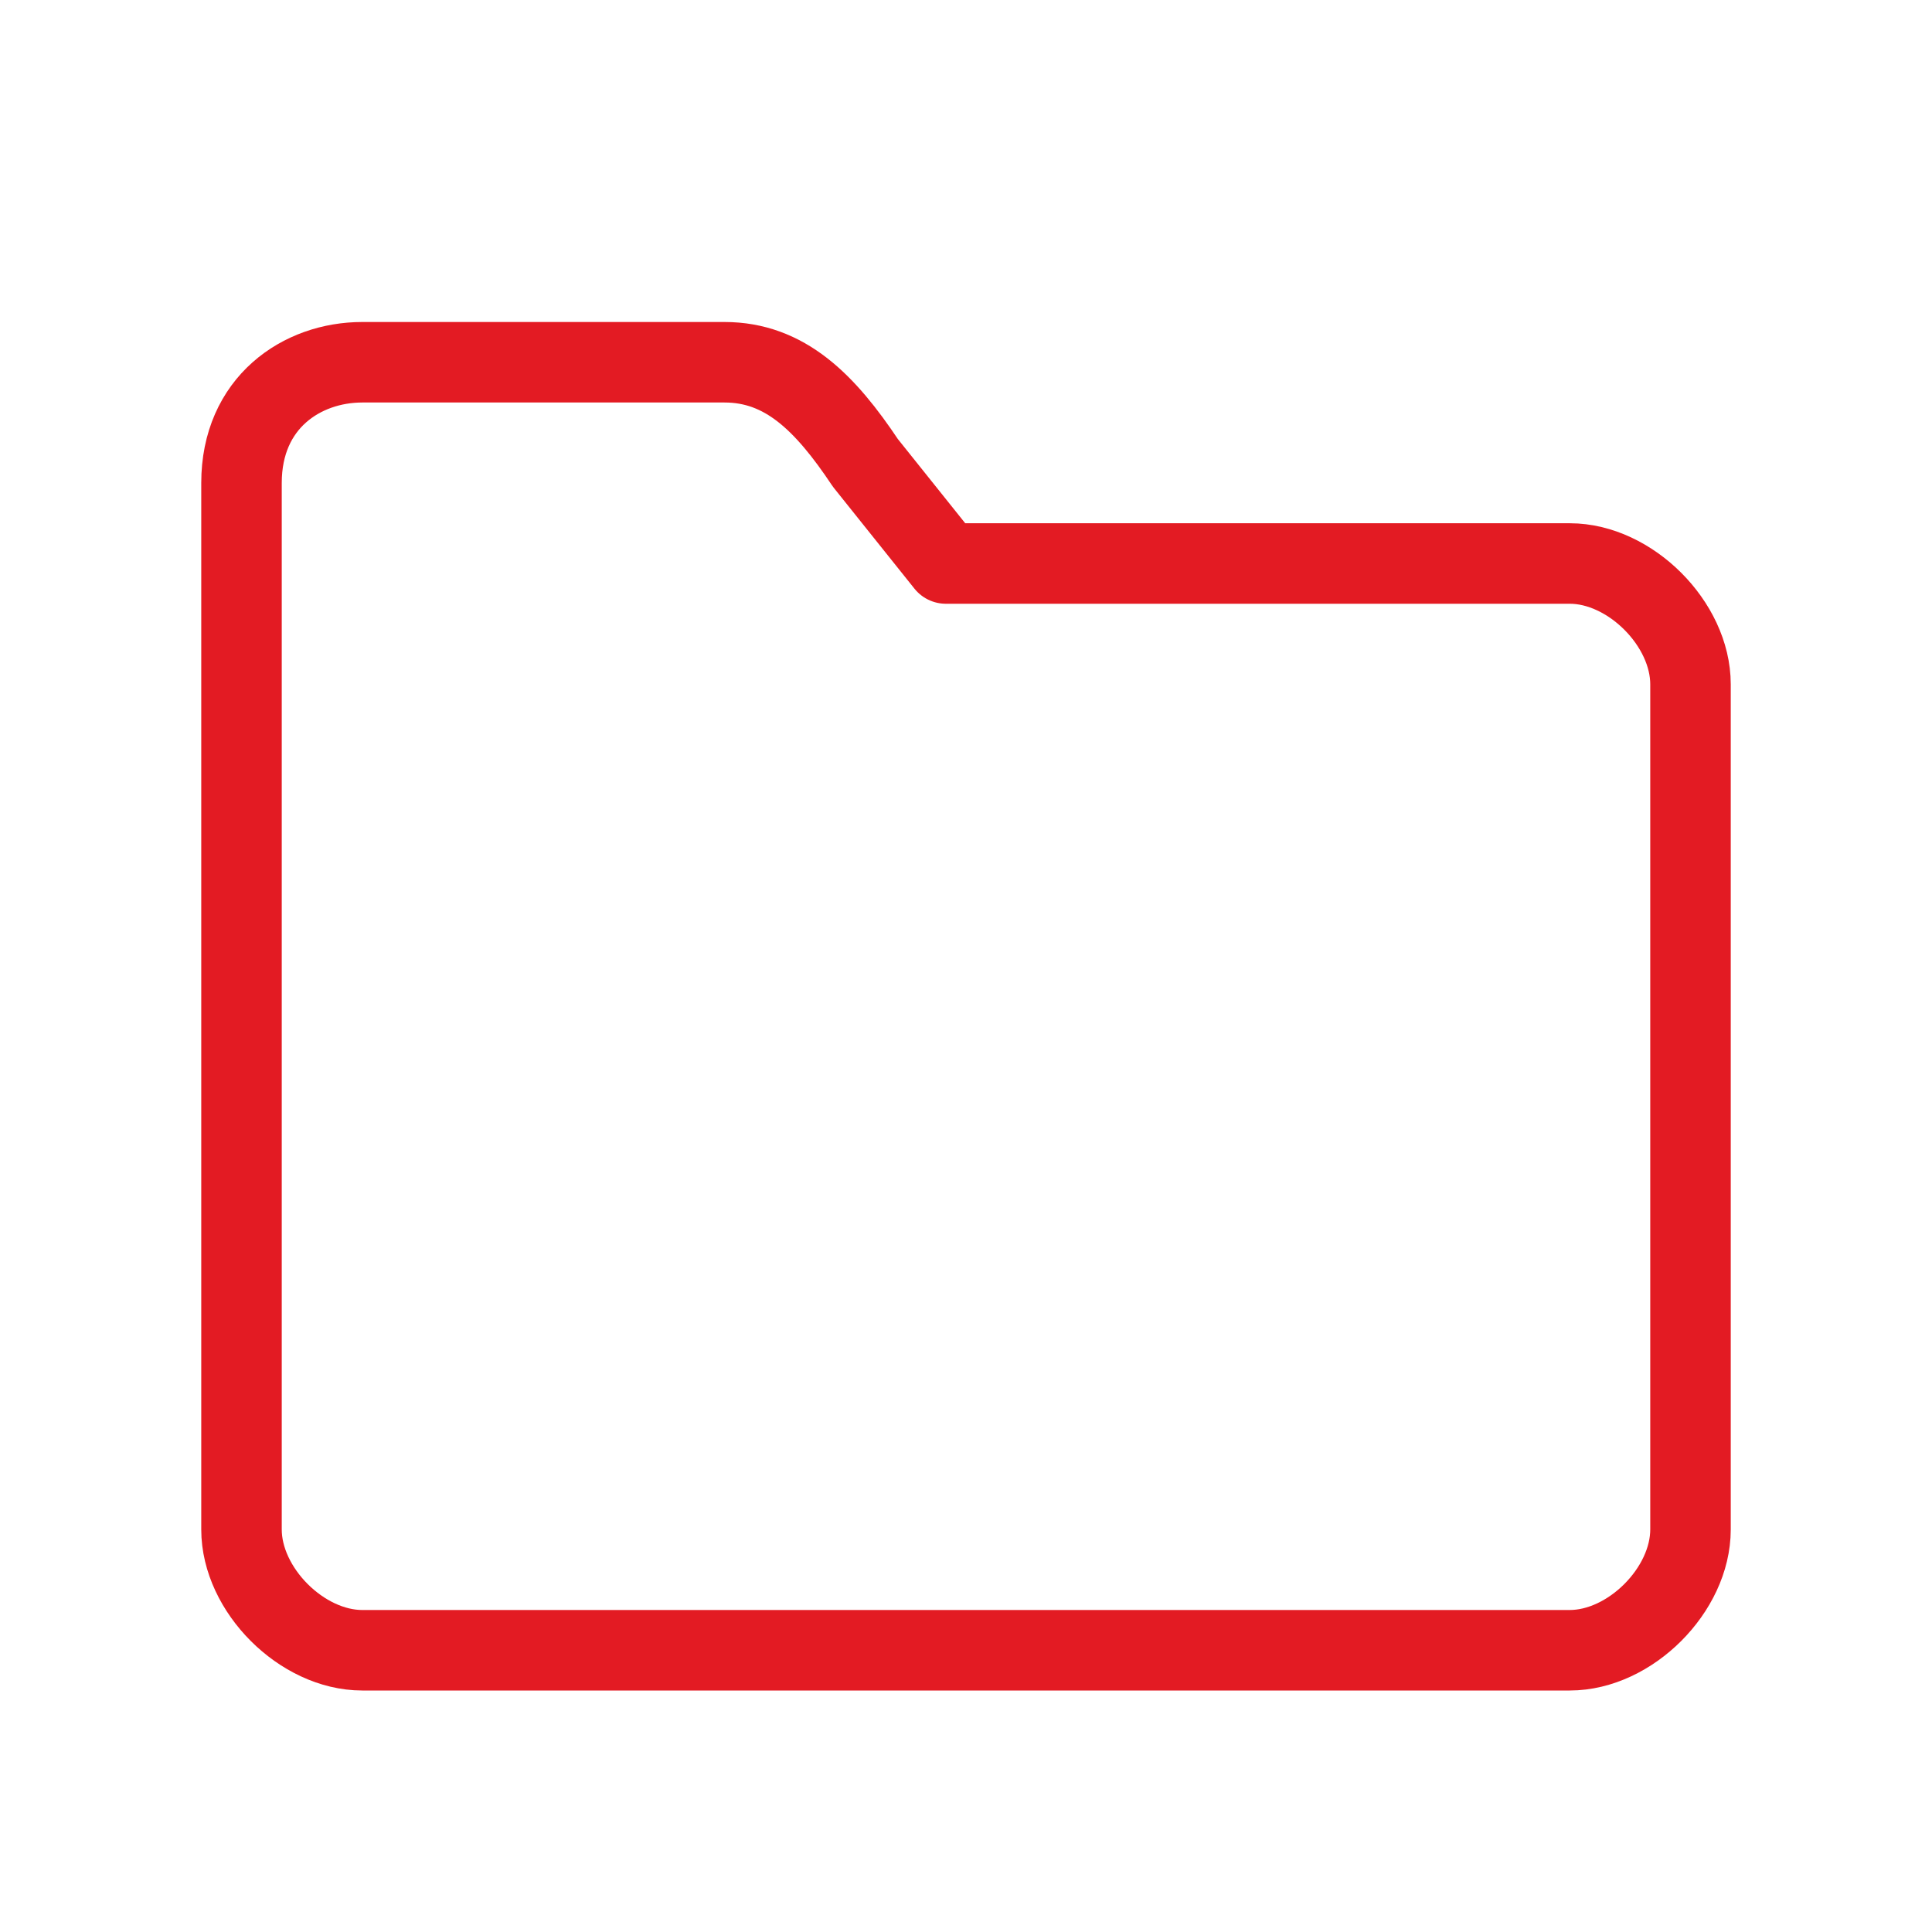
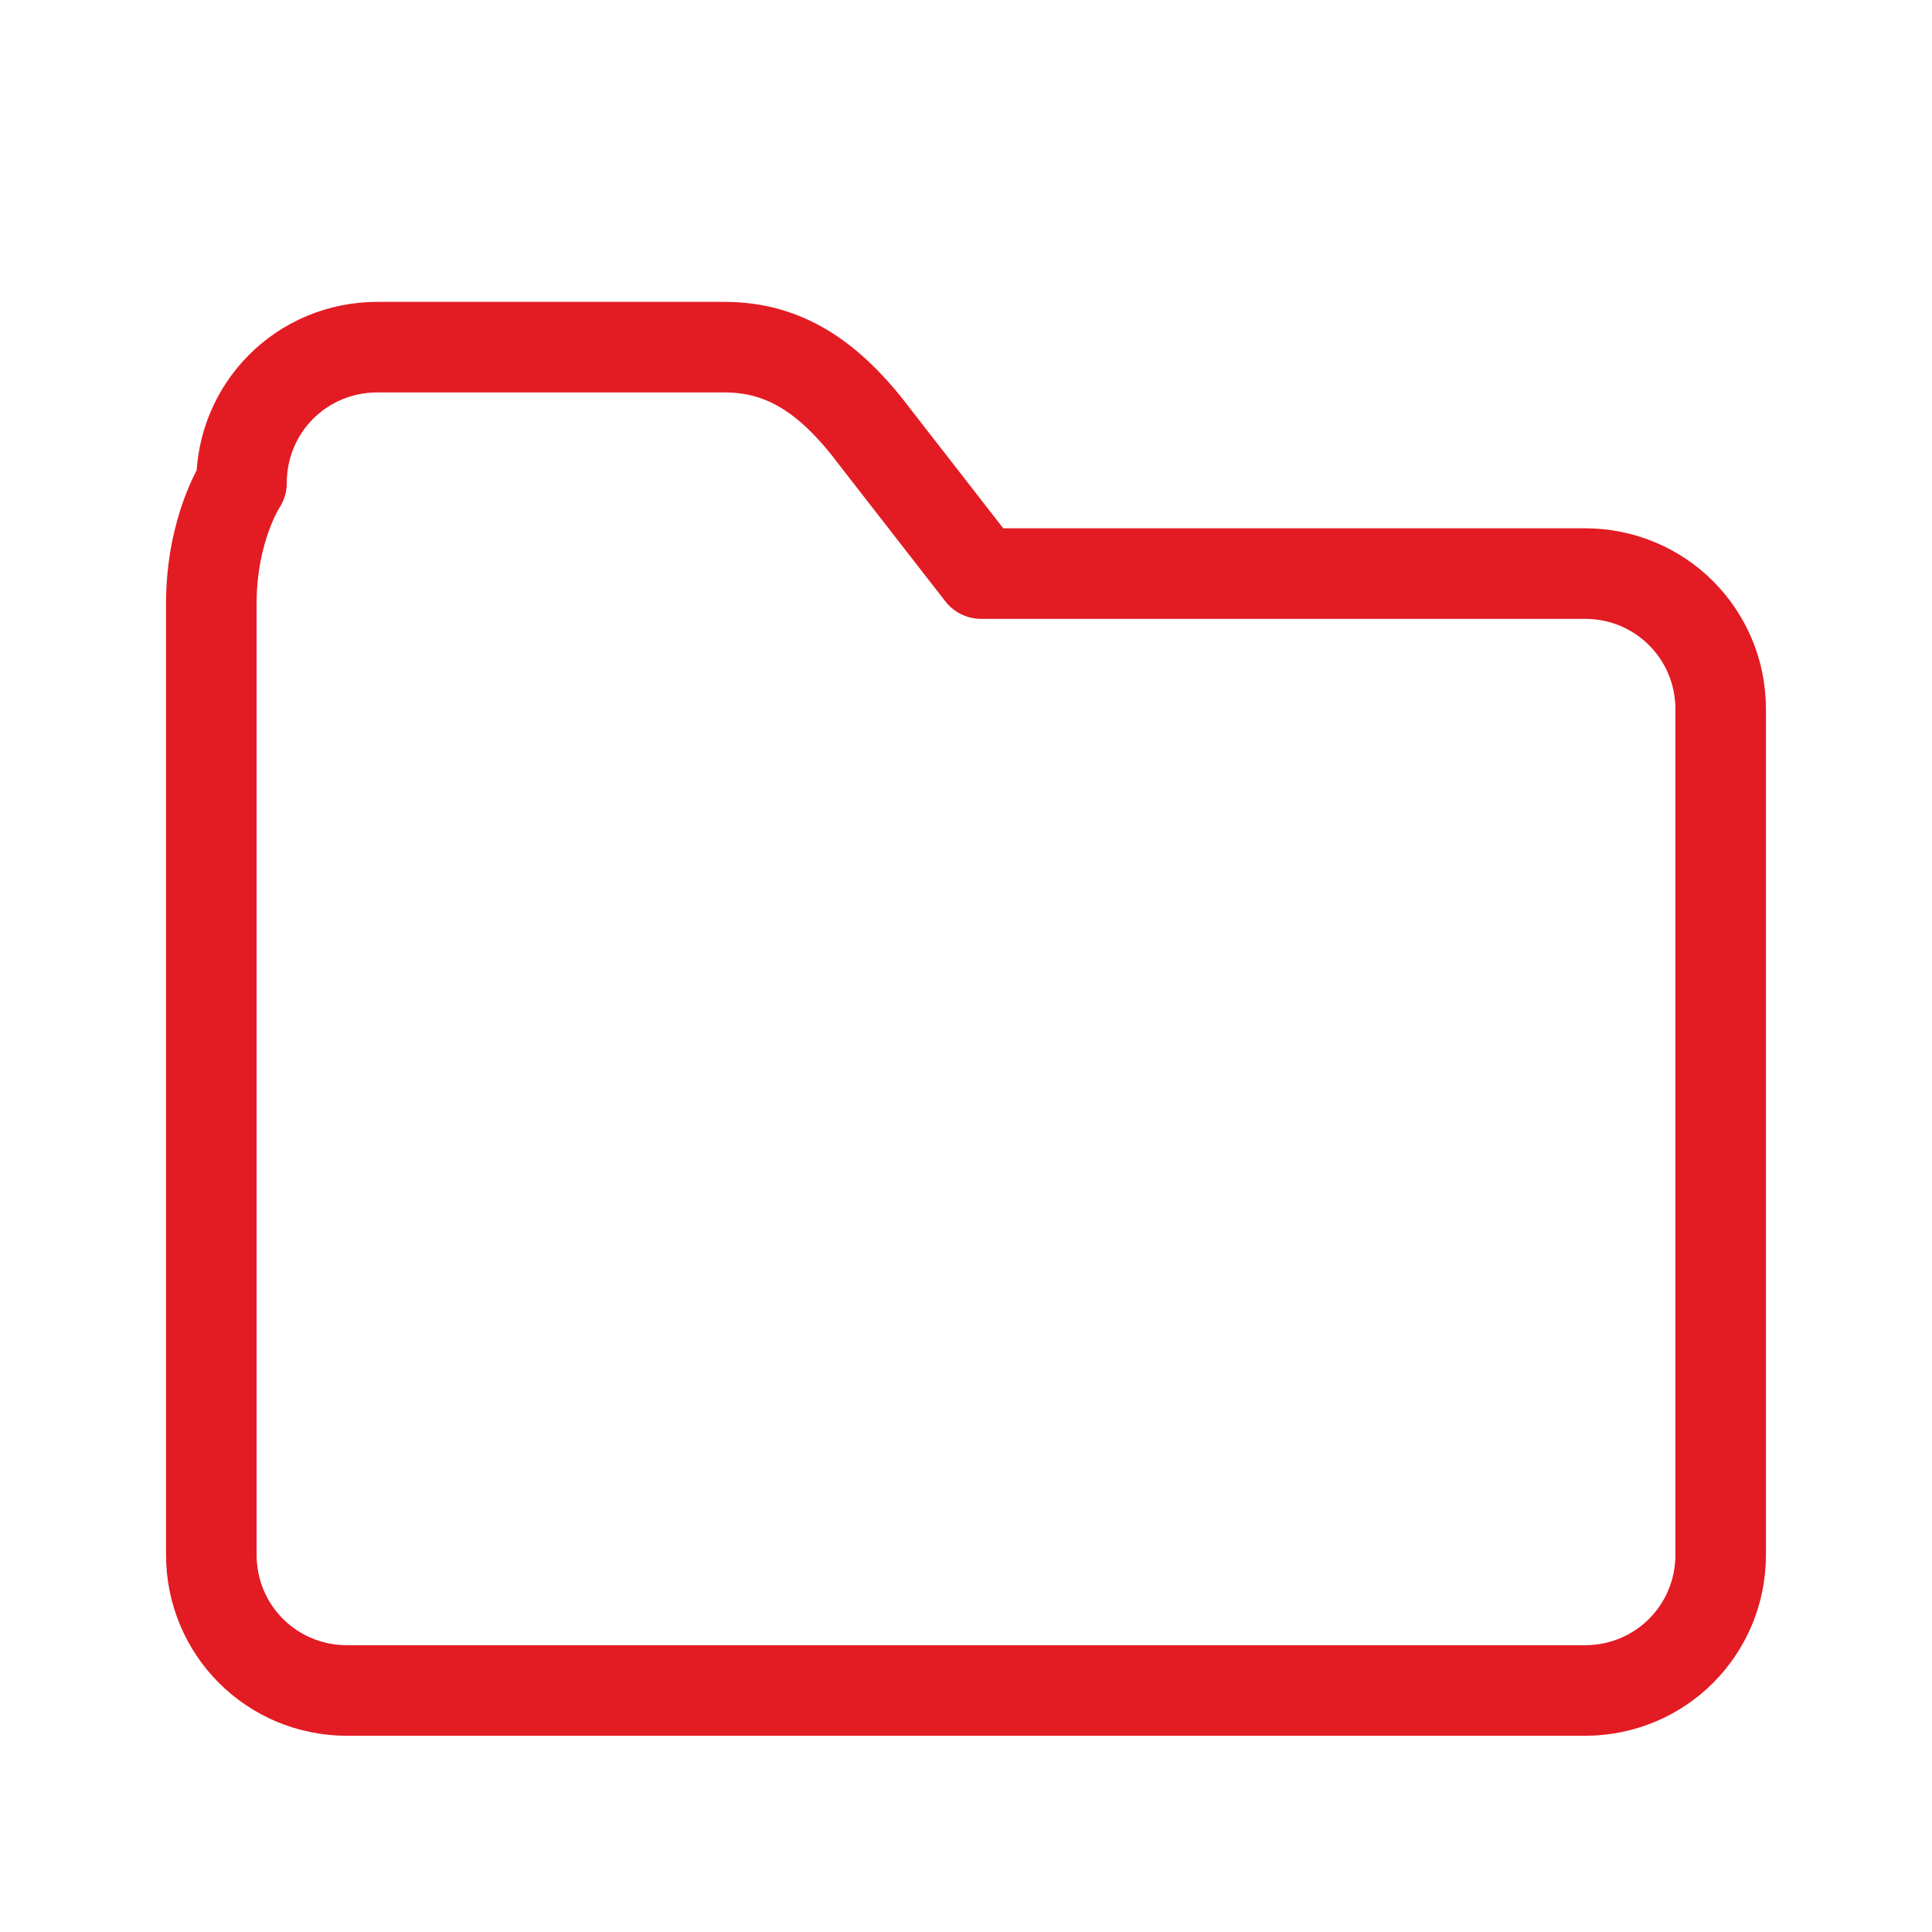
- <svg xmlns="http://www.w3.org/2000/svg" viewBox="0 0 48 48" width="48" height="48" shape-rendering="geometricPrecision">
+ <svg xmlns="http://www.w3.org/2000/svg" viewBox="0 0 64 64" width="64" height="64">
  <defs>
    <style type="text/css">
      .ColorScheme-Text { color: #E31B23; }
      .ColorScheme-Accent { color: #E31B23; }
    </style>
  </defs>
-   <path d="M 6 12 C 6 10 7.5 9 9 9 L 18 9 C 19.5 9 20.5 10 21.5 11.5 L 23.5 14 L 39 14 C 40.5 14 42 15.5 42 17 L 42 38 C 42 39.5 40.5 41 39 41 L 9 41 C 7.5 41 6 39.5 6 38 Z" fill="none" stroke="#E31B23" stroke-width="2" stroke-linecap="round" stroke-linejoin="round" />
+   <path d="M 8 16 C 8 13.5 10 11.5 12.5 11.5 L 24 11.5 C 26 11.5 27.5 12.5 29 14.5 L 32.5 19 L 52.5 19 C 55 19 57 21 57 23.5 L 57 51.5 C 57 54 55 56 52.5 56 L 11.5 56 C 9 56 7 54 7 51.5 L 7 20 C 7 17.5 8 16 8 16 Z" fill="none" stroke="#E31B23" stroke-width="3" stroke-linecap="round" stroke-linejoin="round" />
</svg>
